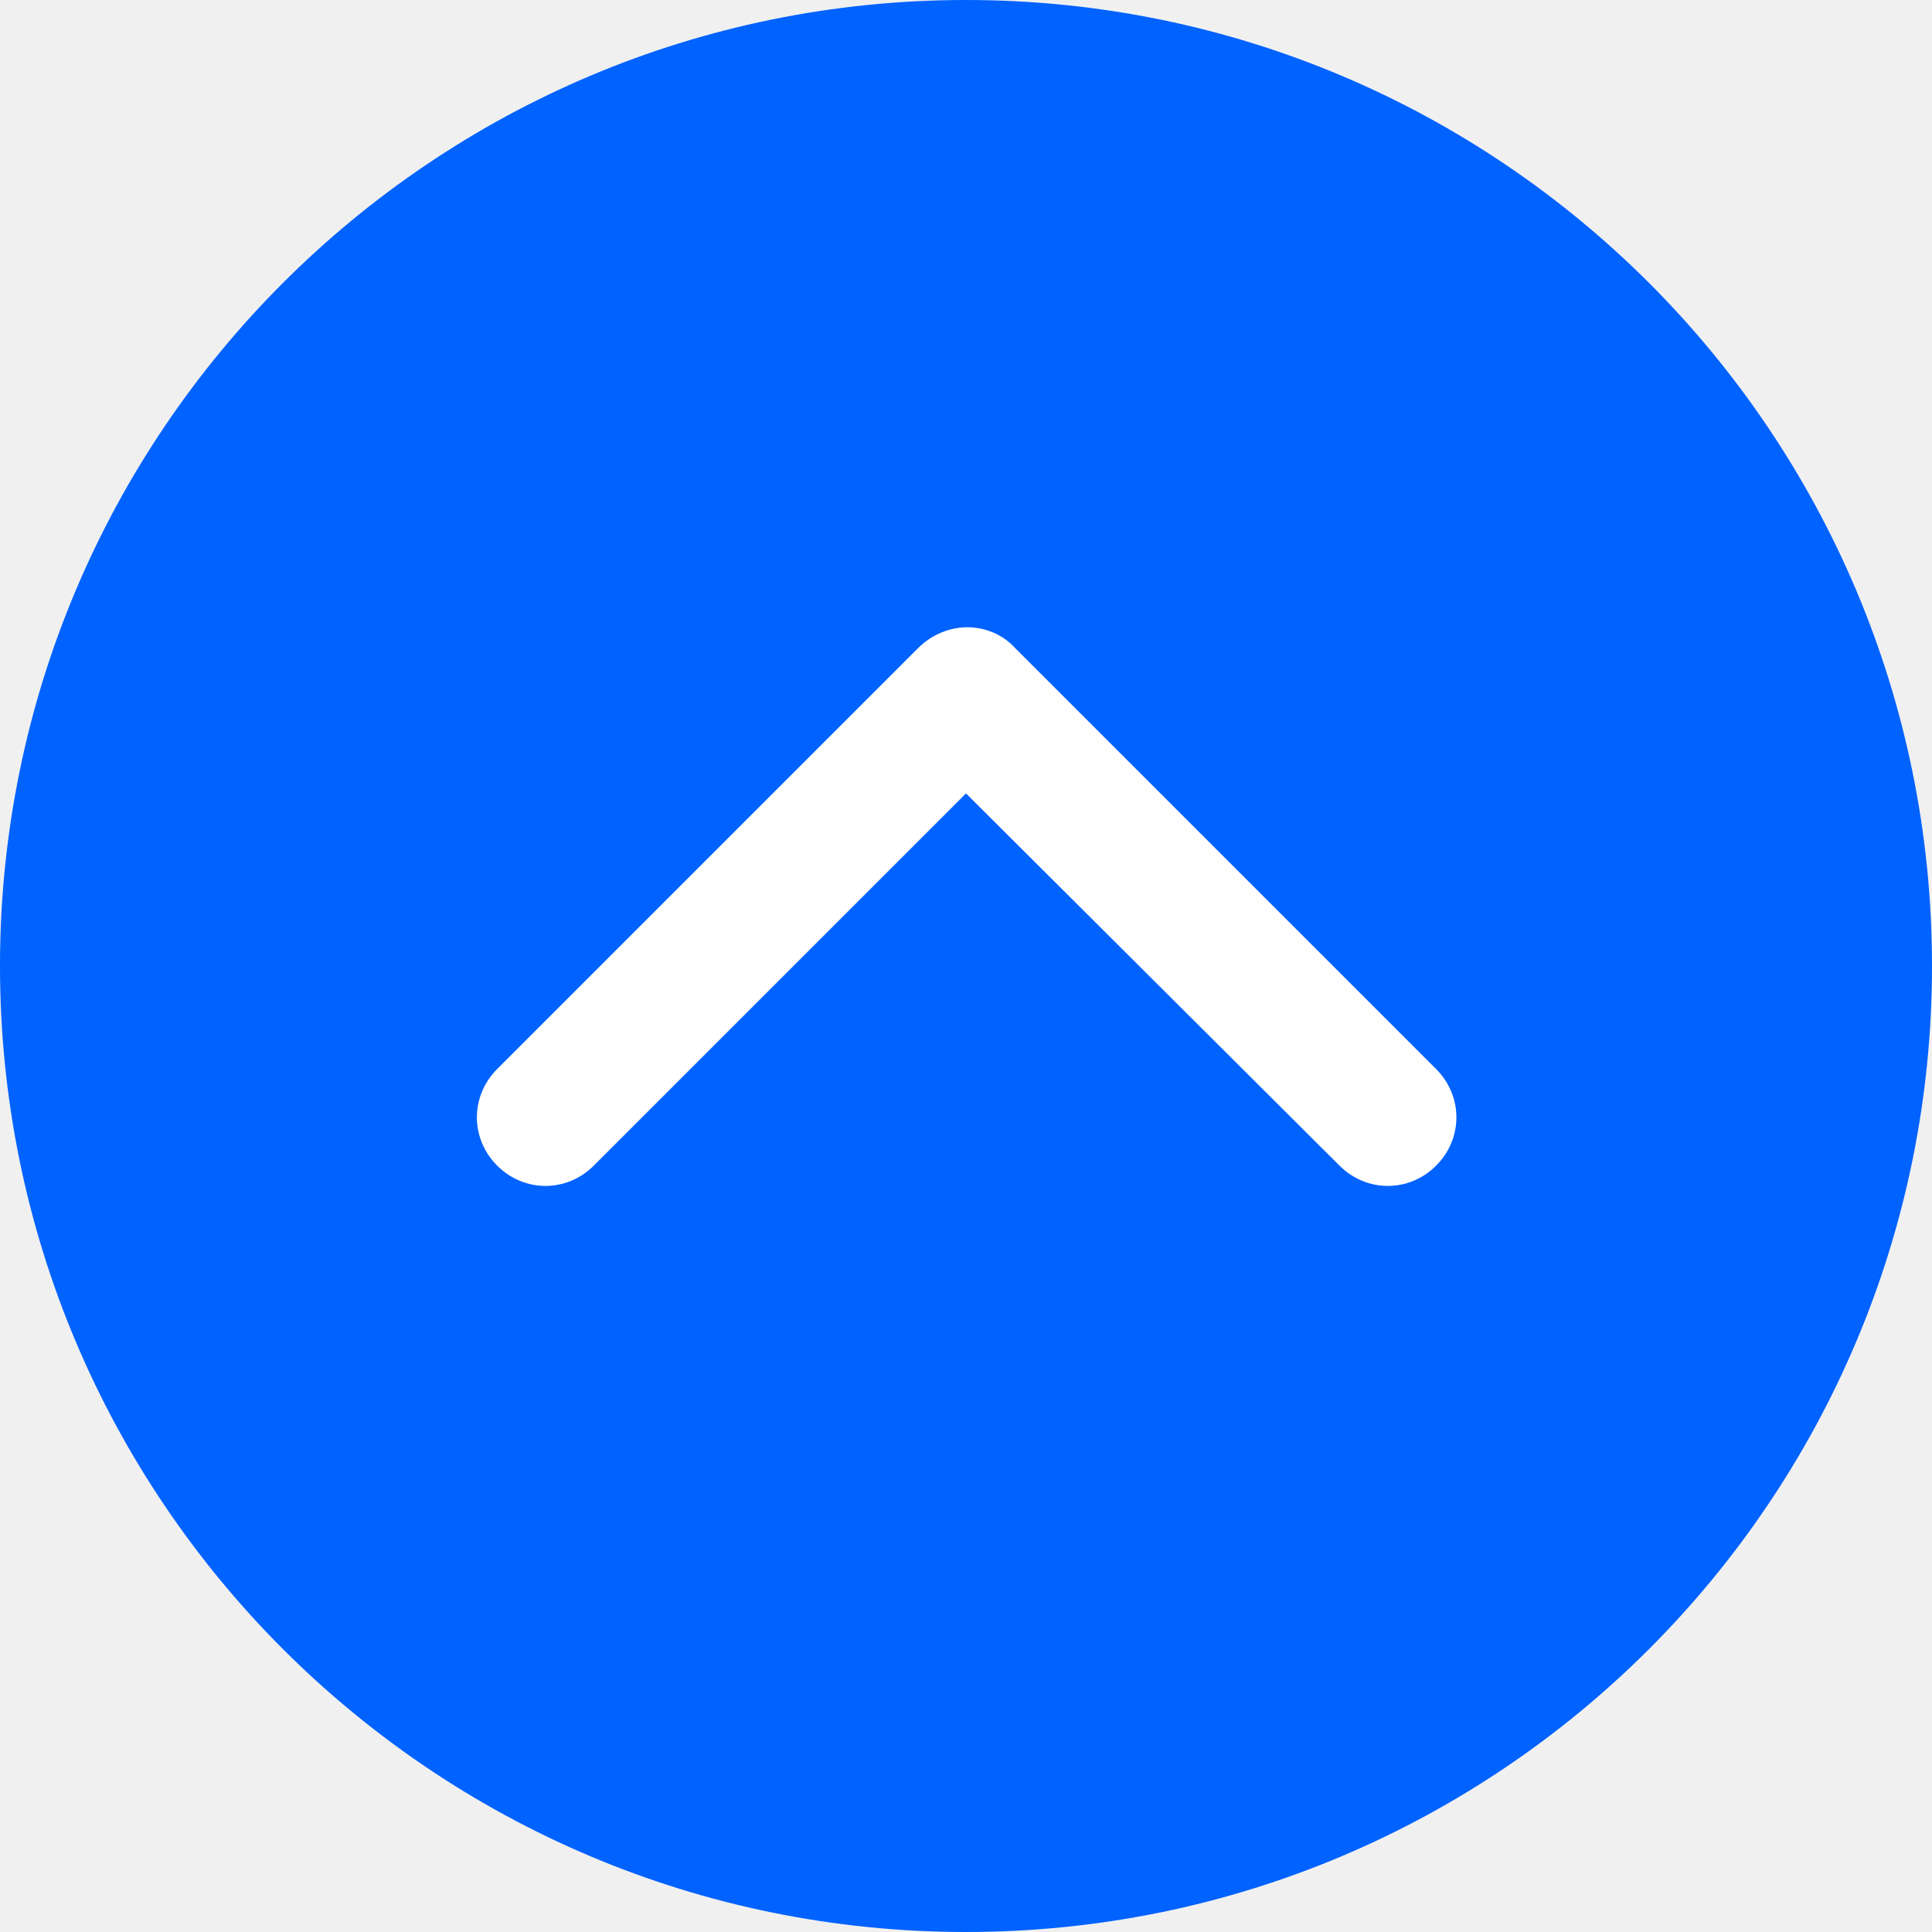
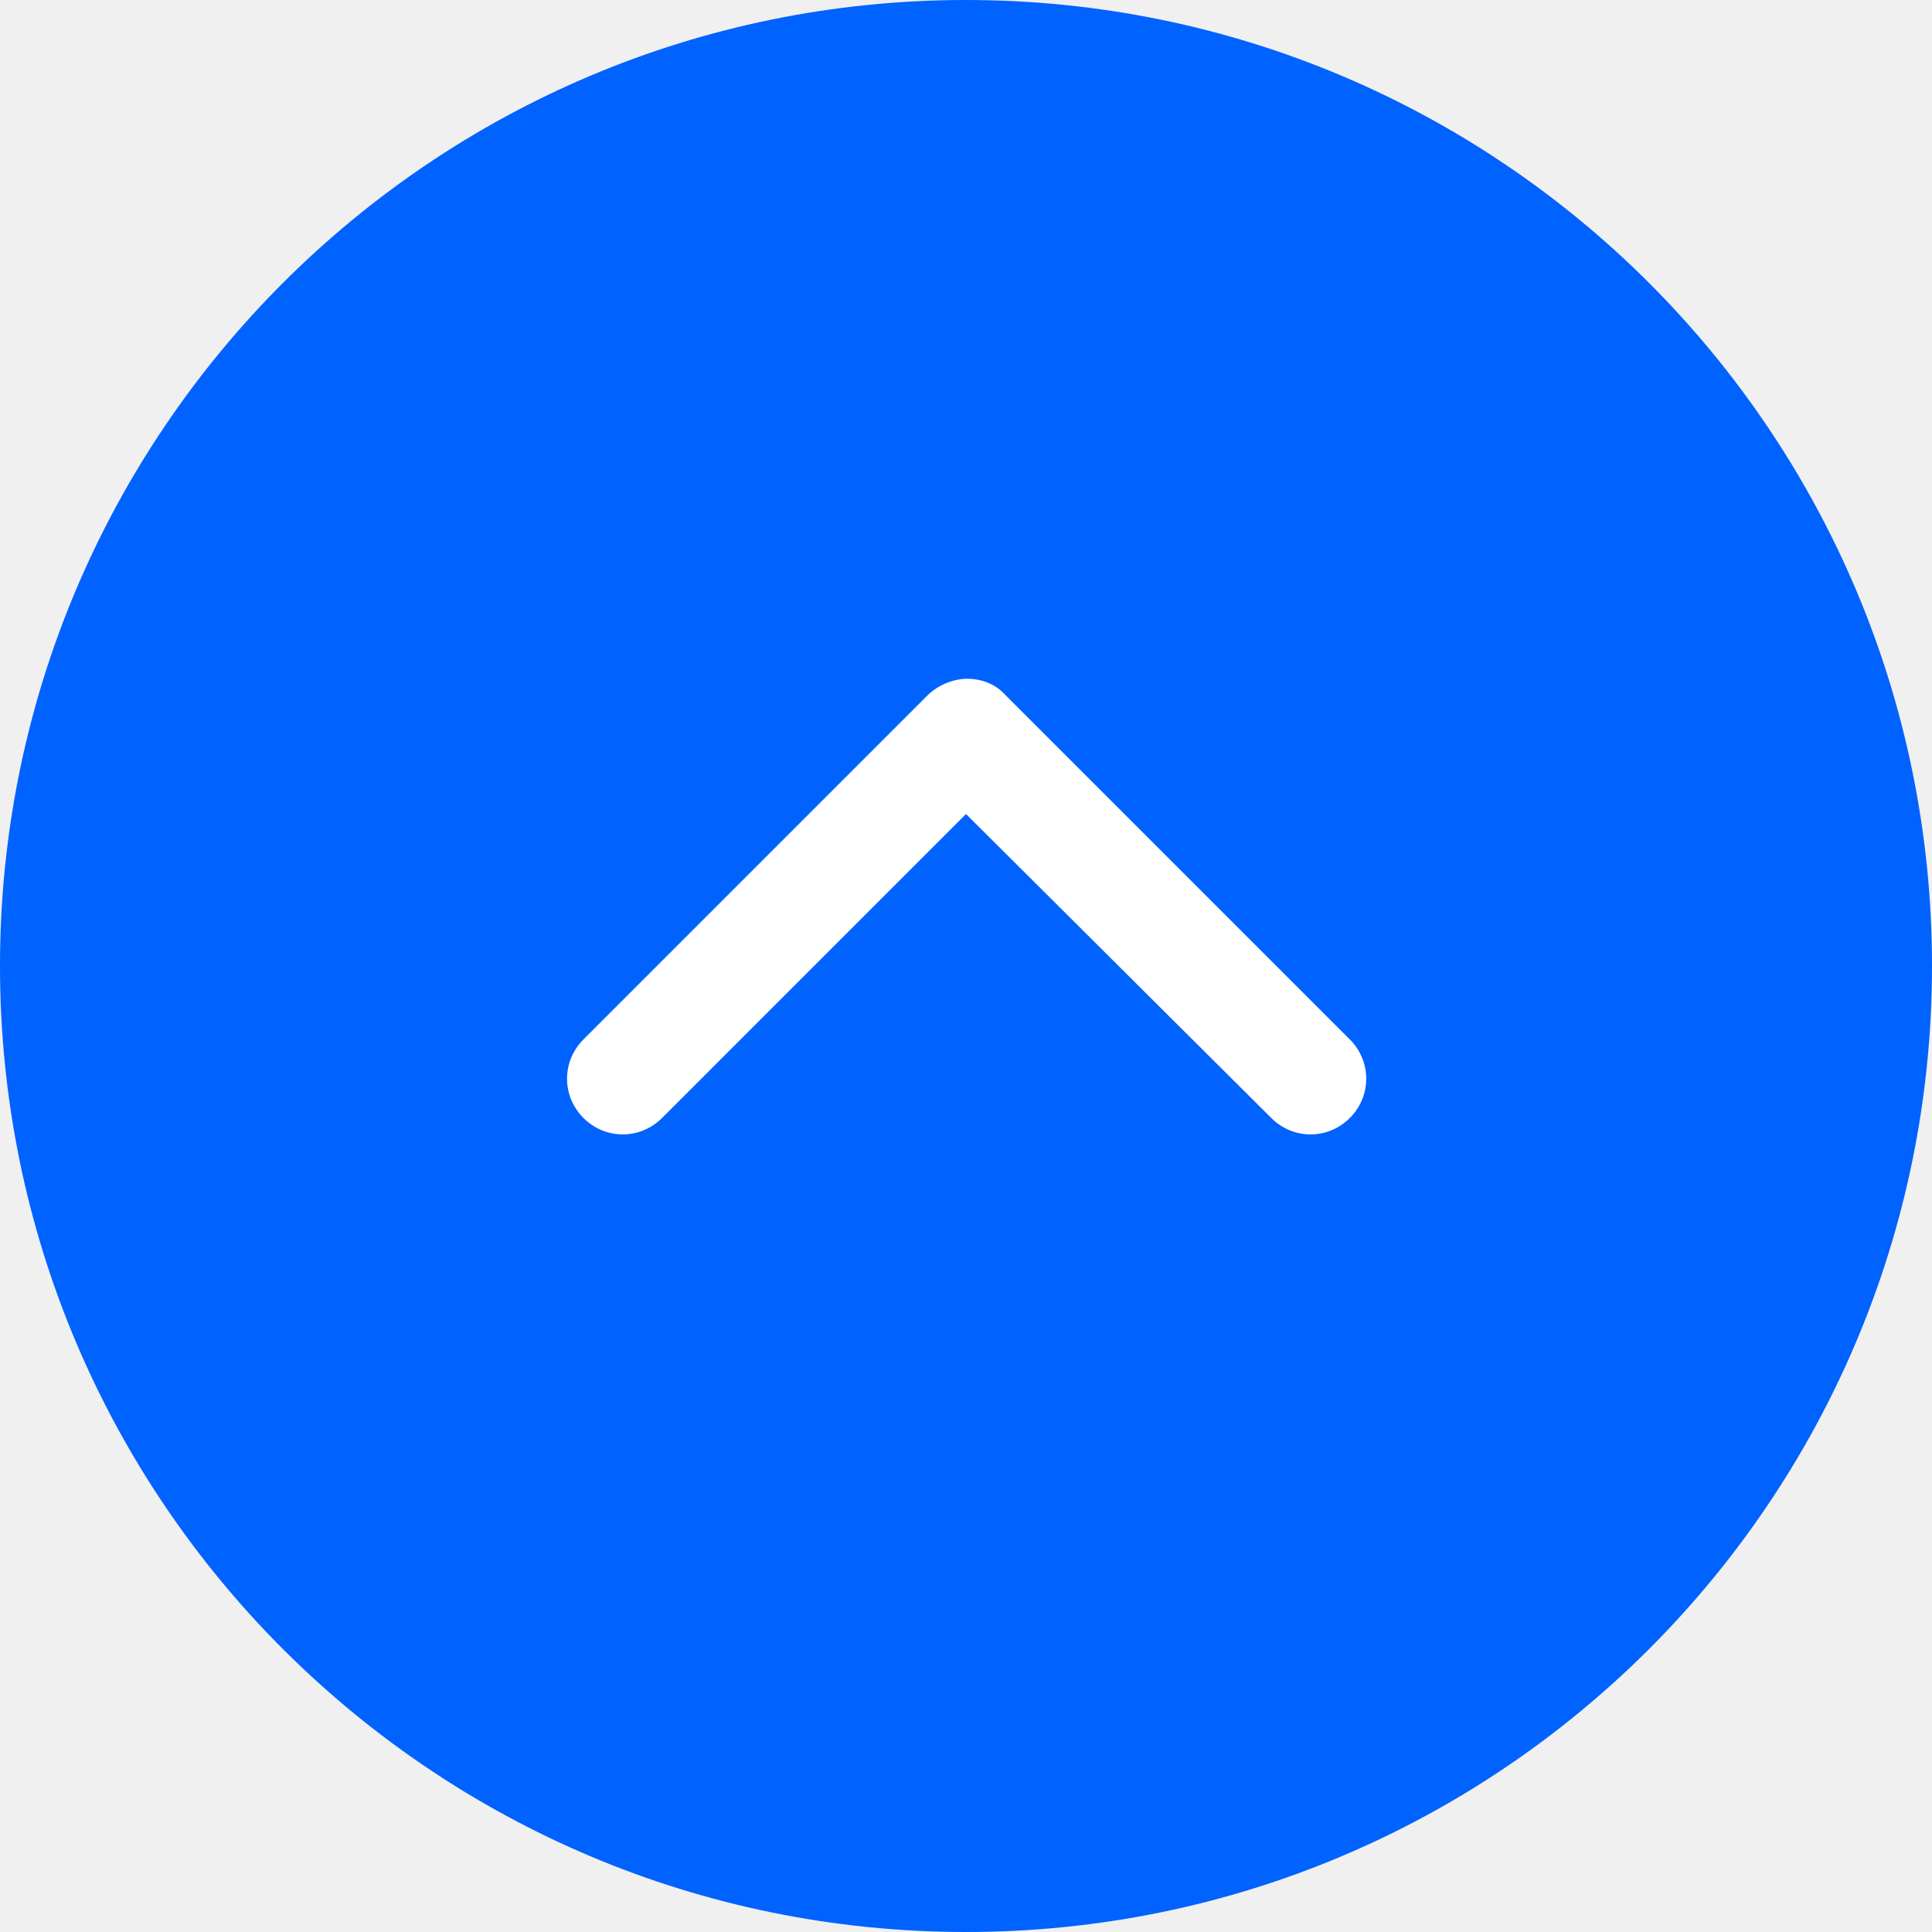
<svg xmlns="http://www.w3.org/2000/svg" version="1.1" id="Layer_1" x="0px" y="0px" viewBox="0 0 150 150" style="enable-background:new 0 0 150 150;" xml:space="preserve">
  <style type="text/css">
- 	.st0{fill:#0062ff;}
+ 	.st0{fill:#0062FF;}
	.st1{fill:#FFFFFF;}
</style>
  <circle class="st0" cx="75" cy="75" r="75" />
  <g>
    <g>
-       <path class="st1" d="M78.8,50.3L111.5,83c2.1,2.1,2.1,5.4,0,7.5c-2.1,2.1-5.4,2.1-7.5,0L75,61.6L46.1,90.5c-2.1,2.1-5.4,2.1-7.5,0    c-2.1-2.1-2.1-5.4,0-7.5l32.7-32.7c1-1,2.4-1.6,3.8-1.6C76.4,48.7,77.8,49.2,78.8,50.3z" />
+       <path class="st1" d="M78.1,54l26.7,26.7c1.7,1.7,1.7,4.4,0,6.1s-4.4,1.7-6.1,0L75,63.2L51.4,86.8c-1.7,1.7-4.4,1.7-6.1,0    c-1.7-1.7-1.7-4.4,0-6.1L72,54c0.8-0.8,2-1.3,3.1-1.3S77.3,53.1,78.1,54z" />
    </g>
-     <g>
- 	</g>
-     <g>
- 	</g>
-     <g>
- 	</g>
-     <g>
- 	</g>
-     <g>
- 	</g>
-     <g>
- 	</g>
-     <g>
- 	</g>
-     <g>
- 	</g>
-     <g>
- 	</g>
-     <g>
- 	</g>
-     <g>
- 	</g>
-     <g>
- 	</g>
-     <g>
- 	</g>
-     <g>
- 	</g>
-     <g>
- 	</g>
  </g>
</svg>
